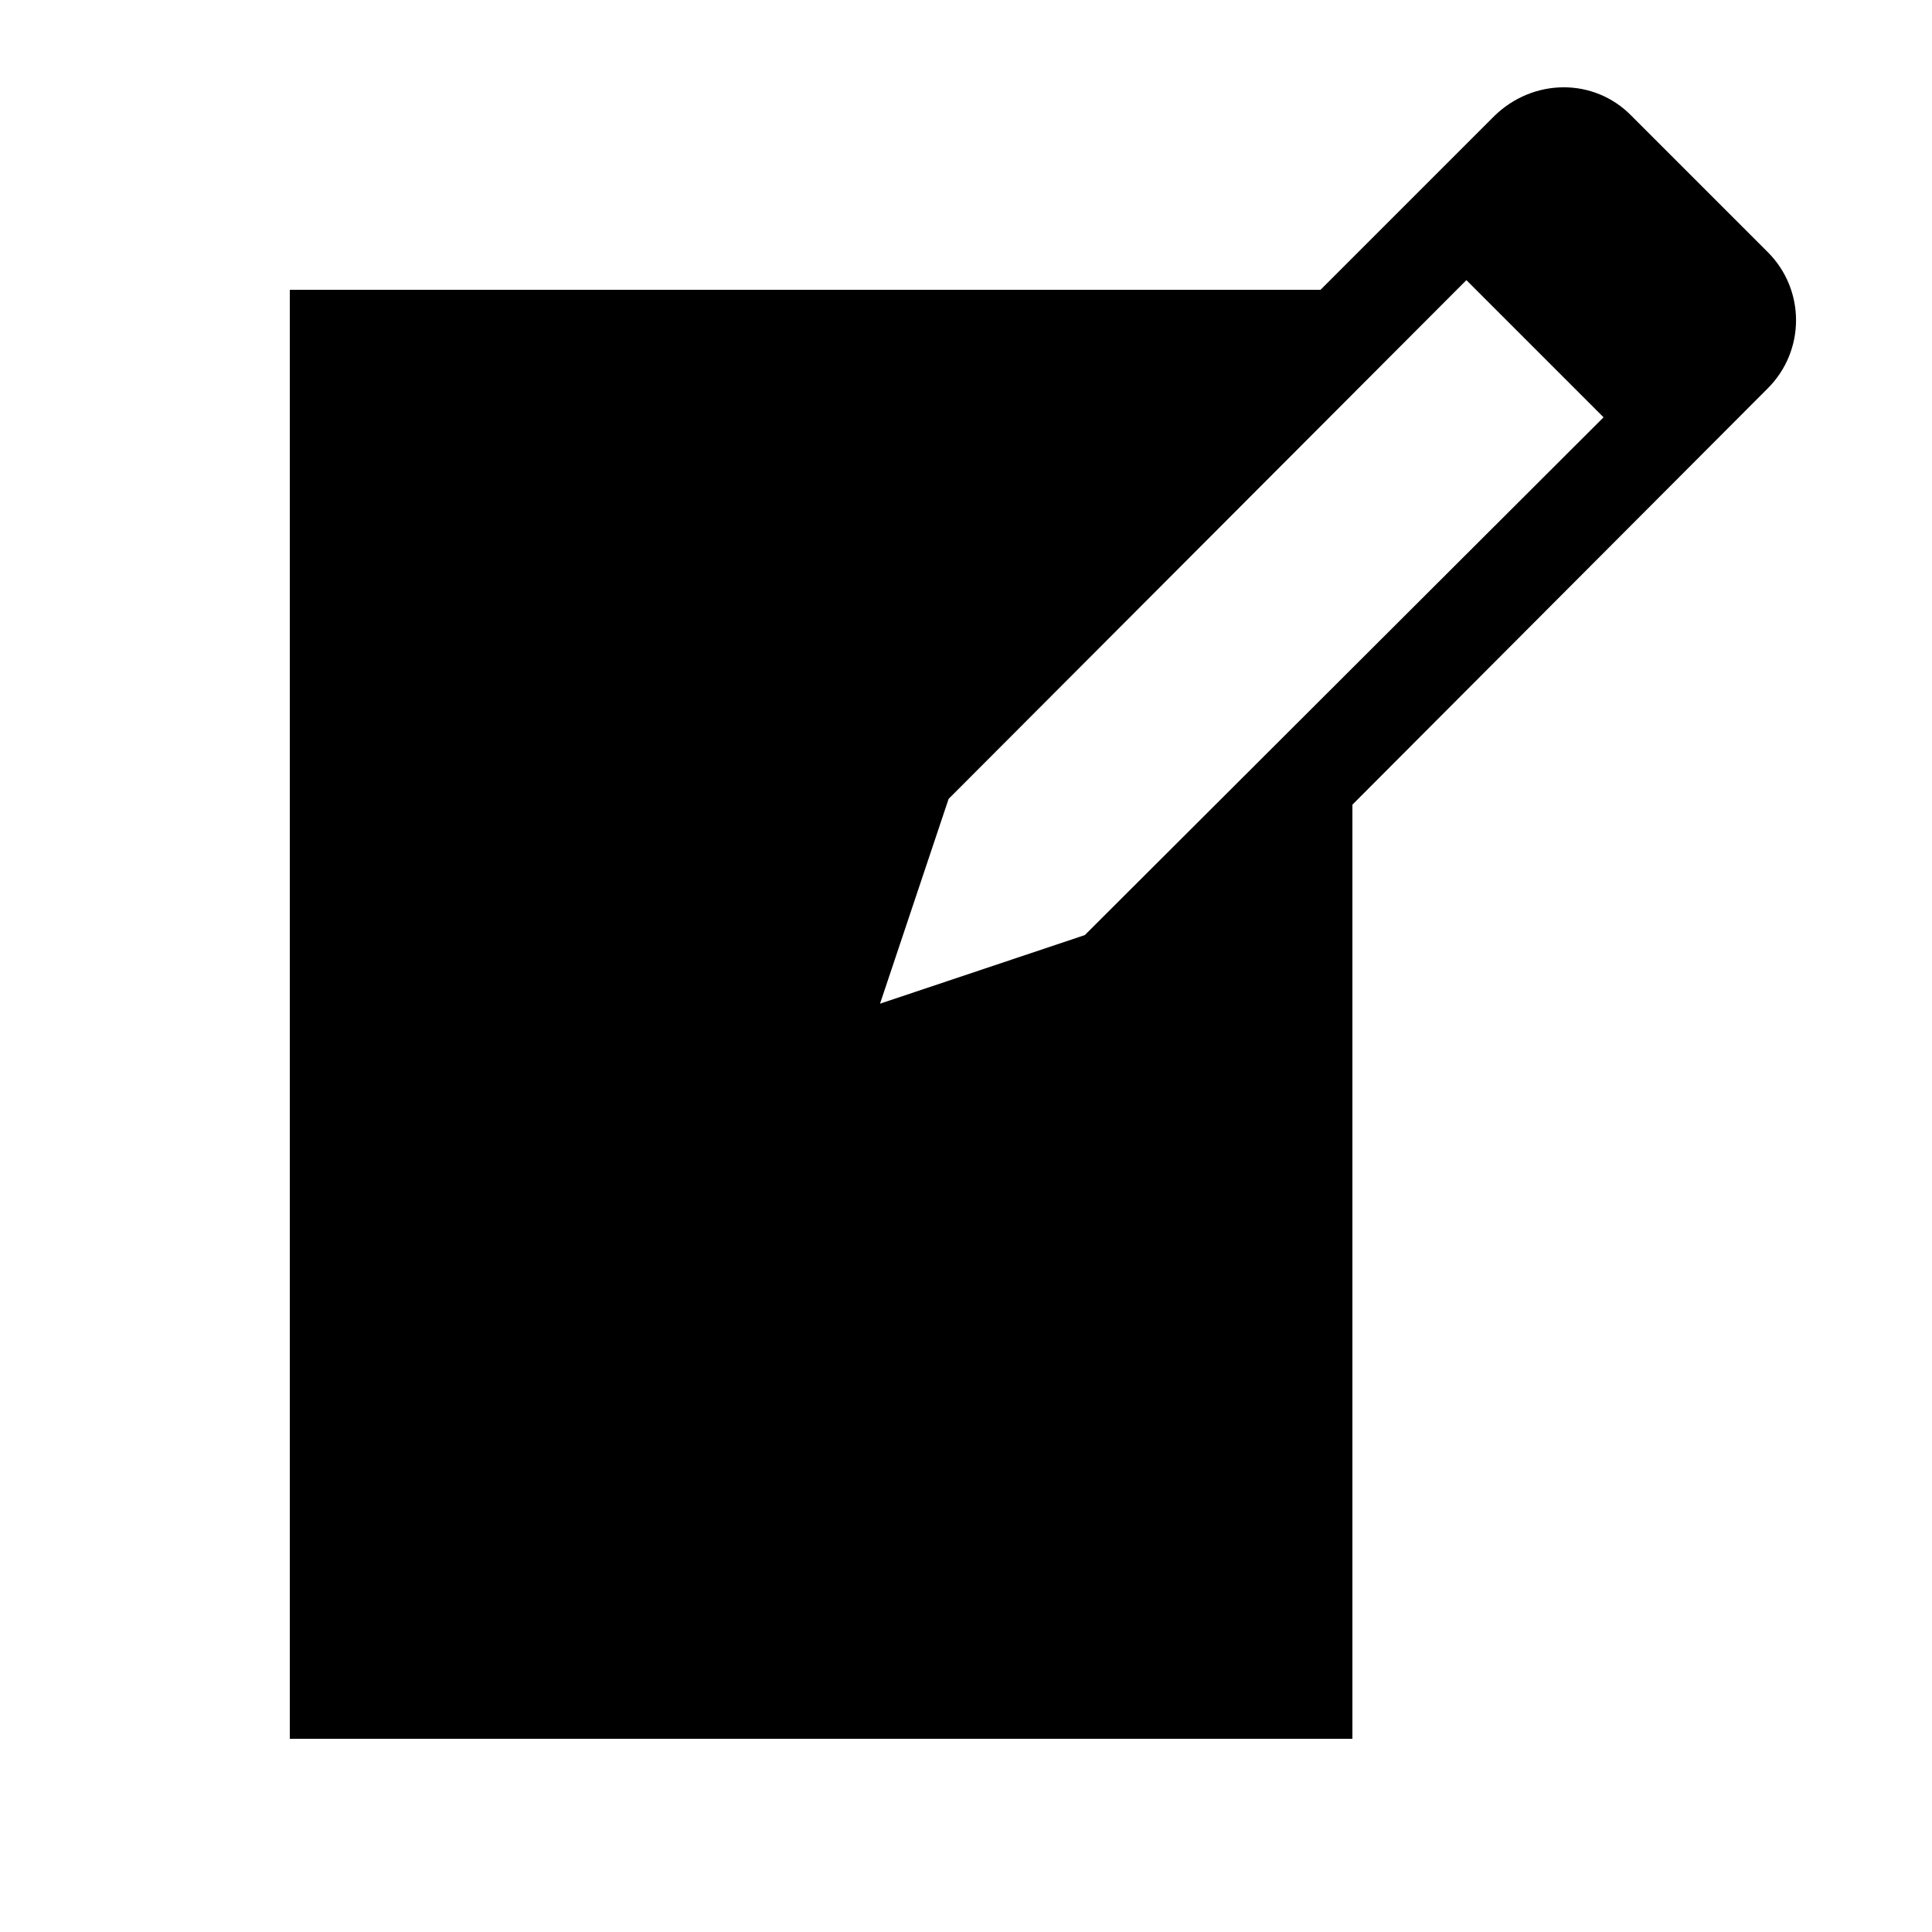
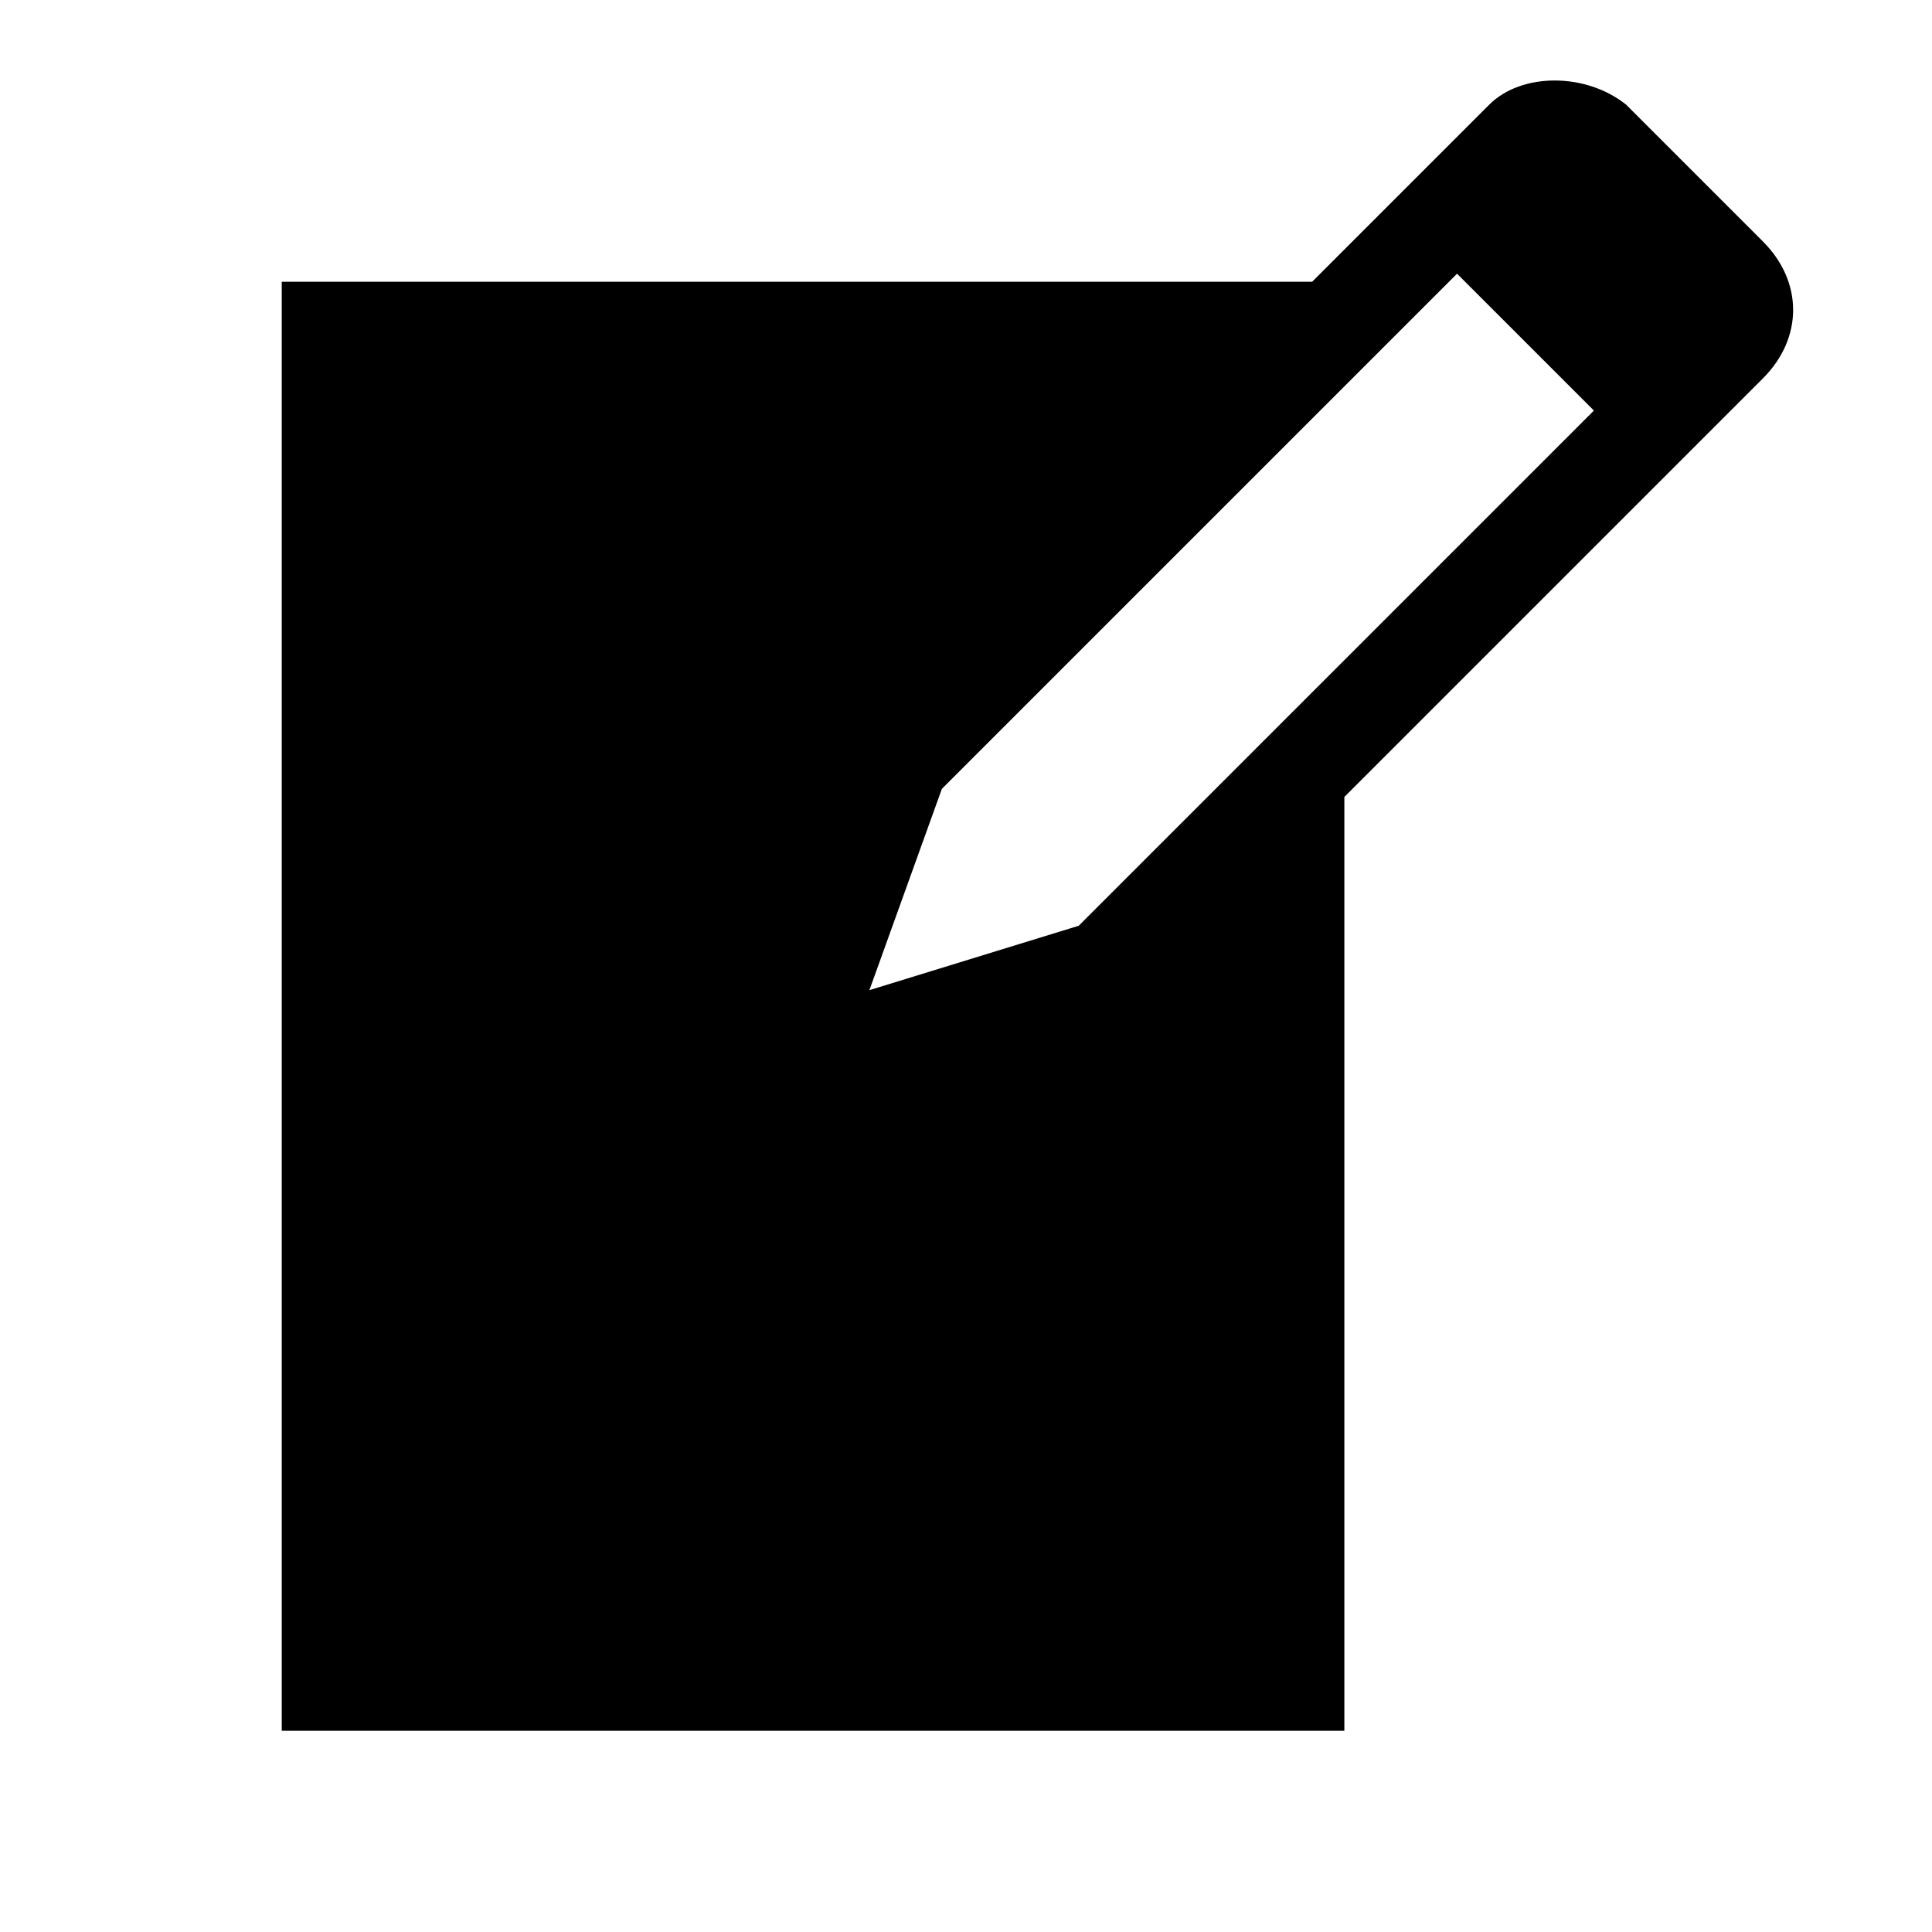
- <svg xmlns="http://www.w3.org/2000/svg" version="1.1" width="24" height="24" viewBox="0 0 24 24">
-   <path d="M20.268 1.44l1.692 1.692c0.468 0.468 0.468 1.224 0 1.692l-5.16 5.172v11.604h-13.2v-18h12.804l2.16-2.16c0.48-0.468 1.236-0.48 1.704 0zM13.476 11.616l6.444-6.432-1.704-1.704-6.432 6.444-0.852 2.544z" />
+ <svg xmlns="http://www.w3.org/2000/svg" version="1.1" id="Layer_1" x="0px" y="0px" width="24px" height="24px" viewBox="0 0 24 24" enable-background="new 0 0 24 24" xml:space="preserve">
+   <path d="M20.2,1.3L21.9,3c0.5,0.5,0.5,1.2,0,1.7l-5.2,5.2v11.6H3.5v-18h12.8l2.2-2.2C18.9,0.9,19.7,0.9,20.2,1.3z M13.4,11.5  l6.4-6.4l-1.7-1.7l-6.4,6.4l-0.9,2.5L13.4,11.5z" />
</svg>
